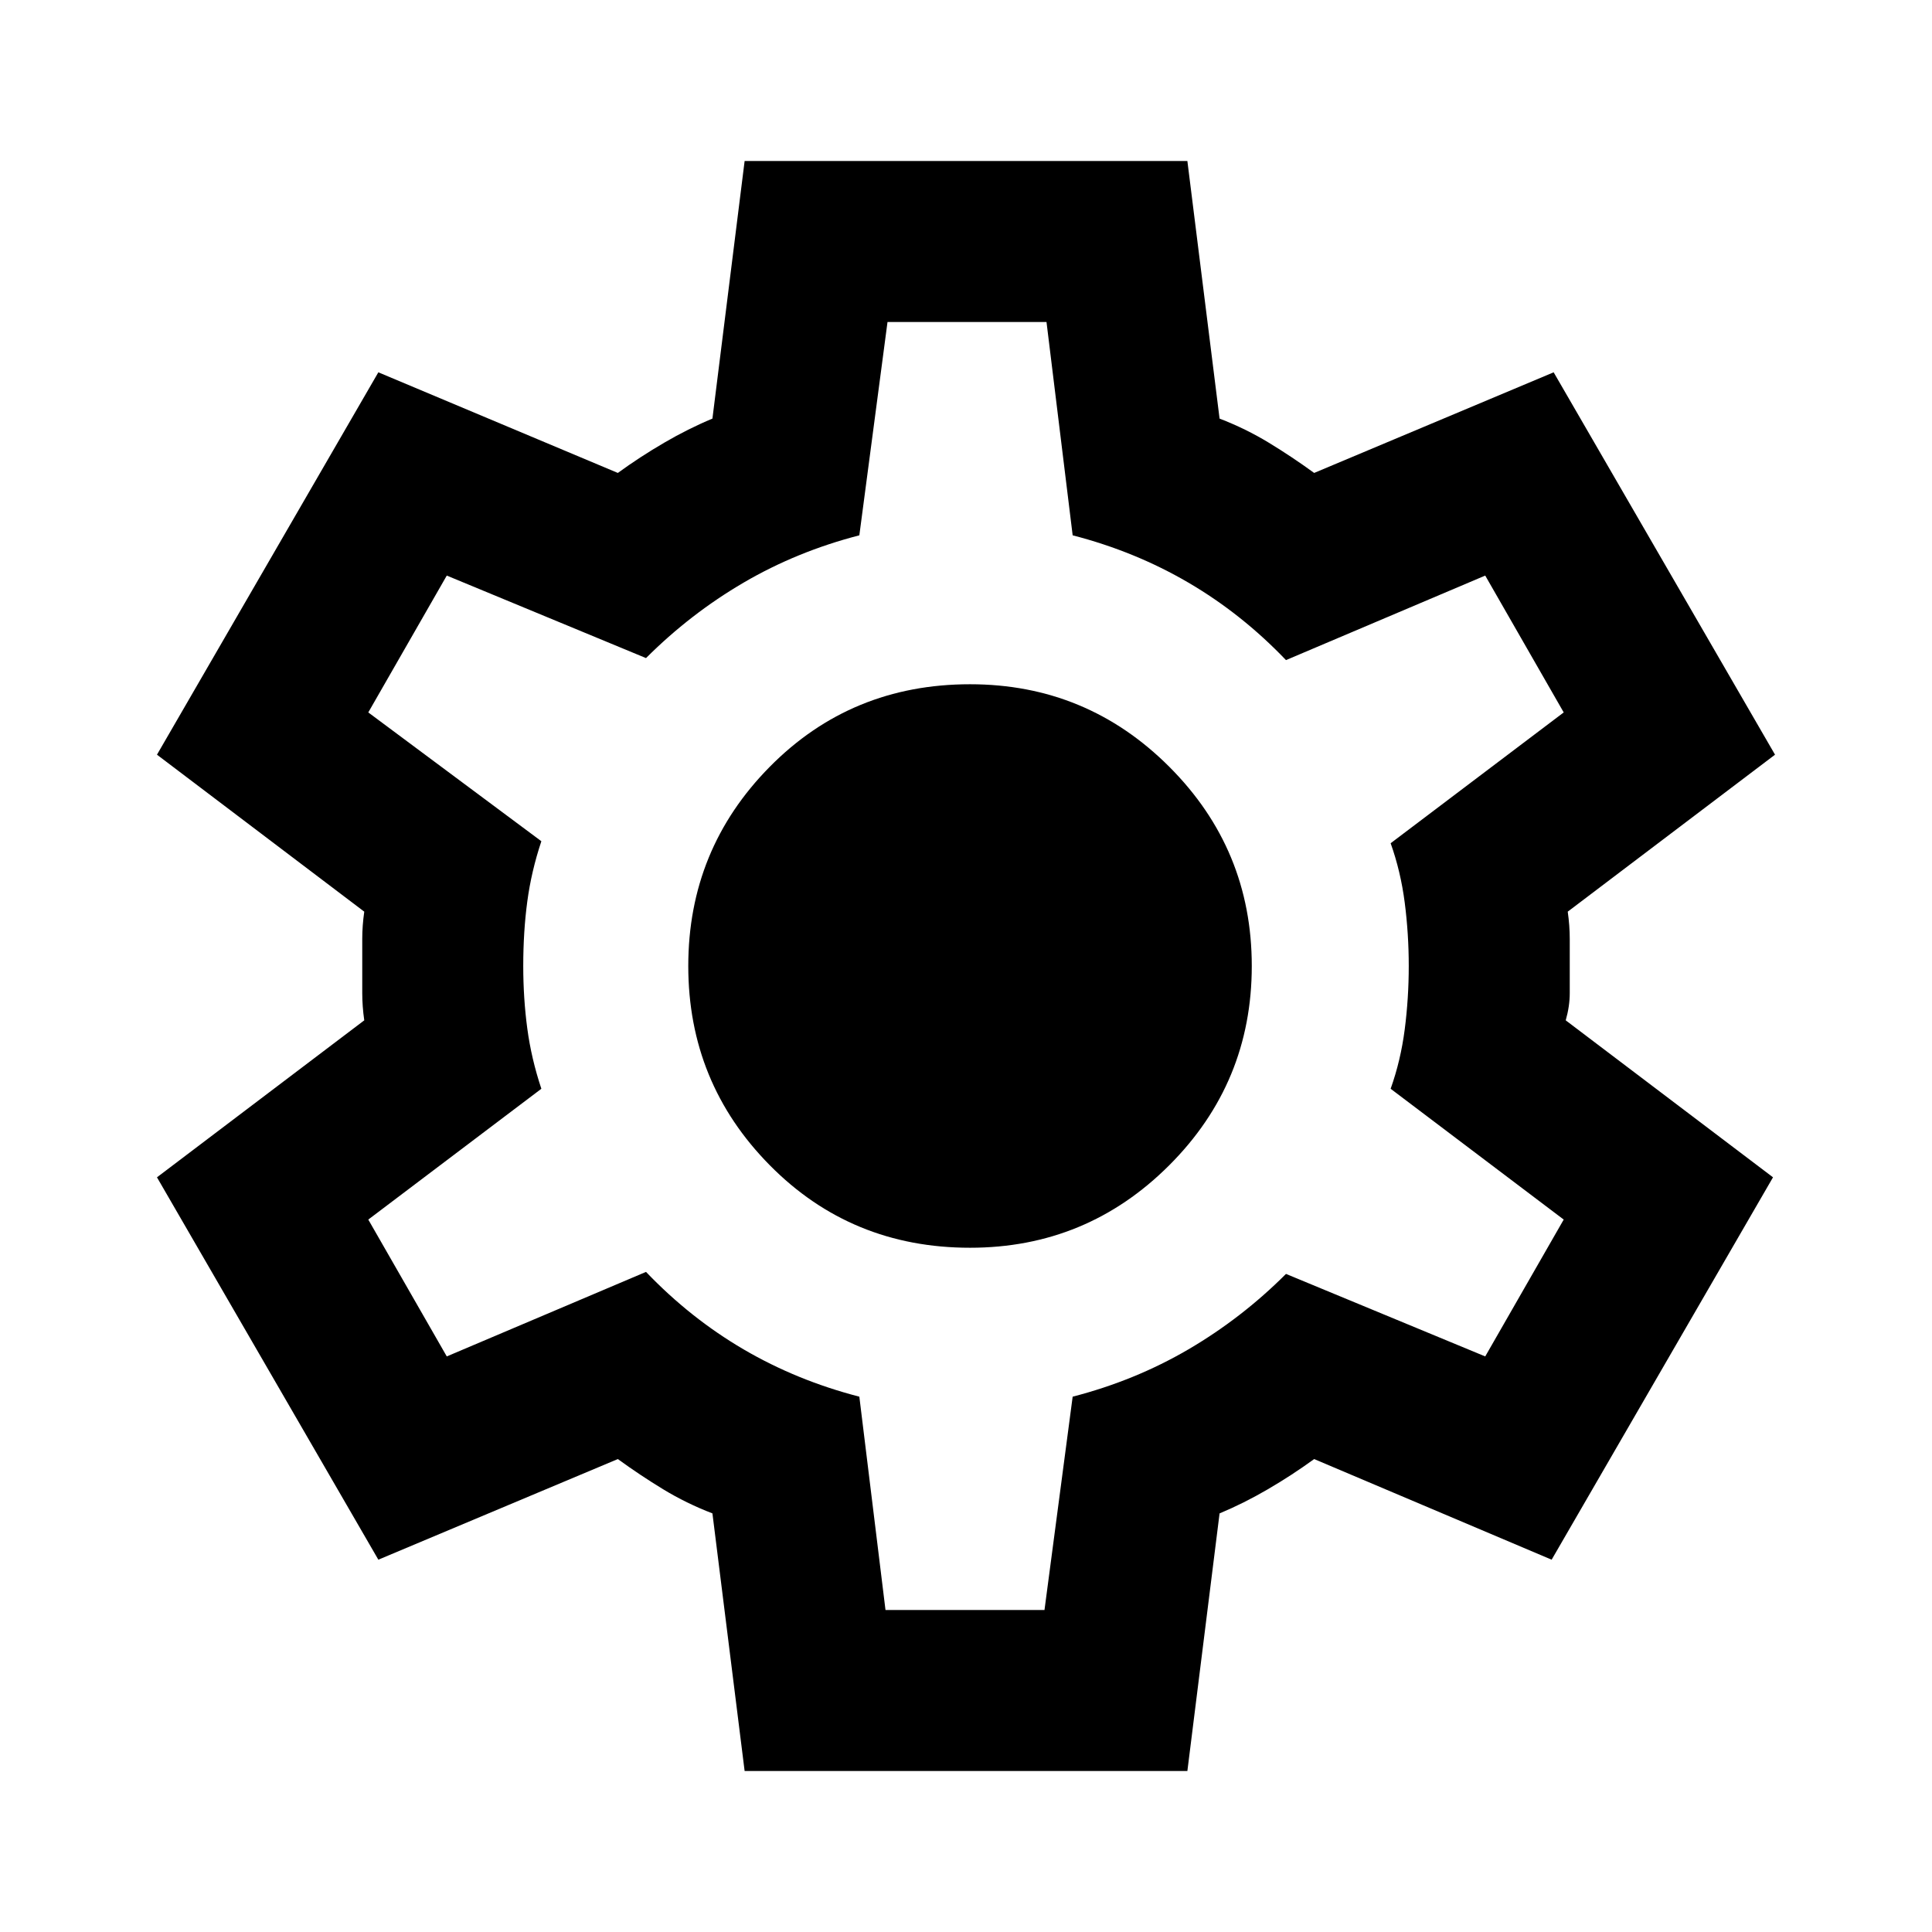
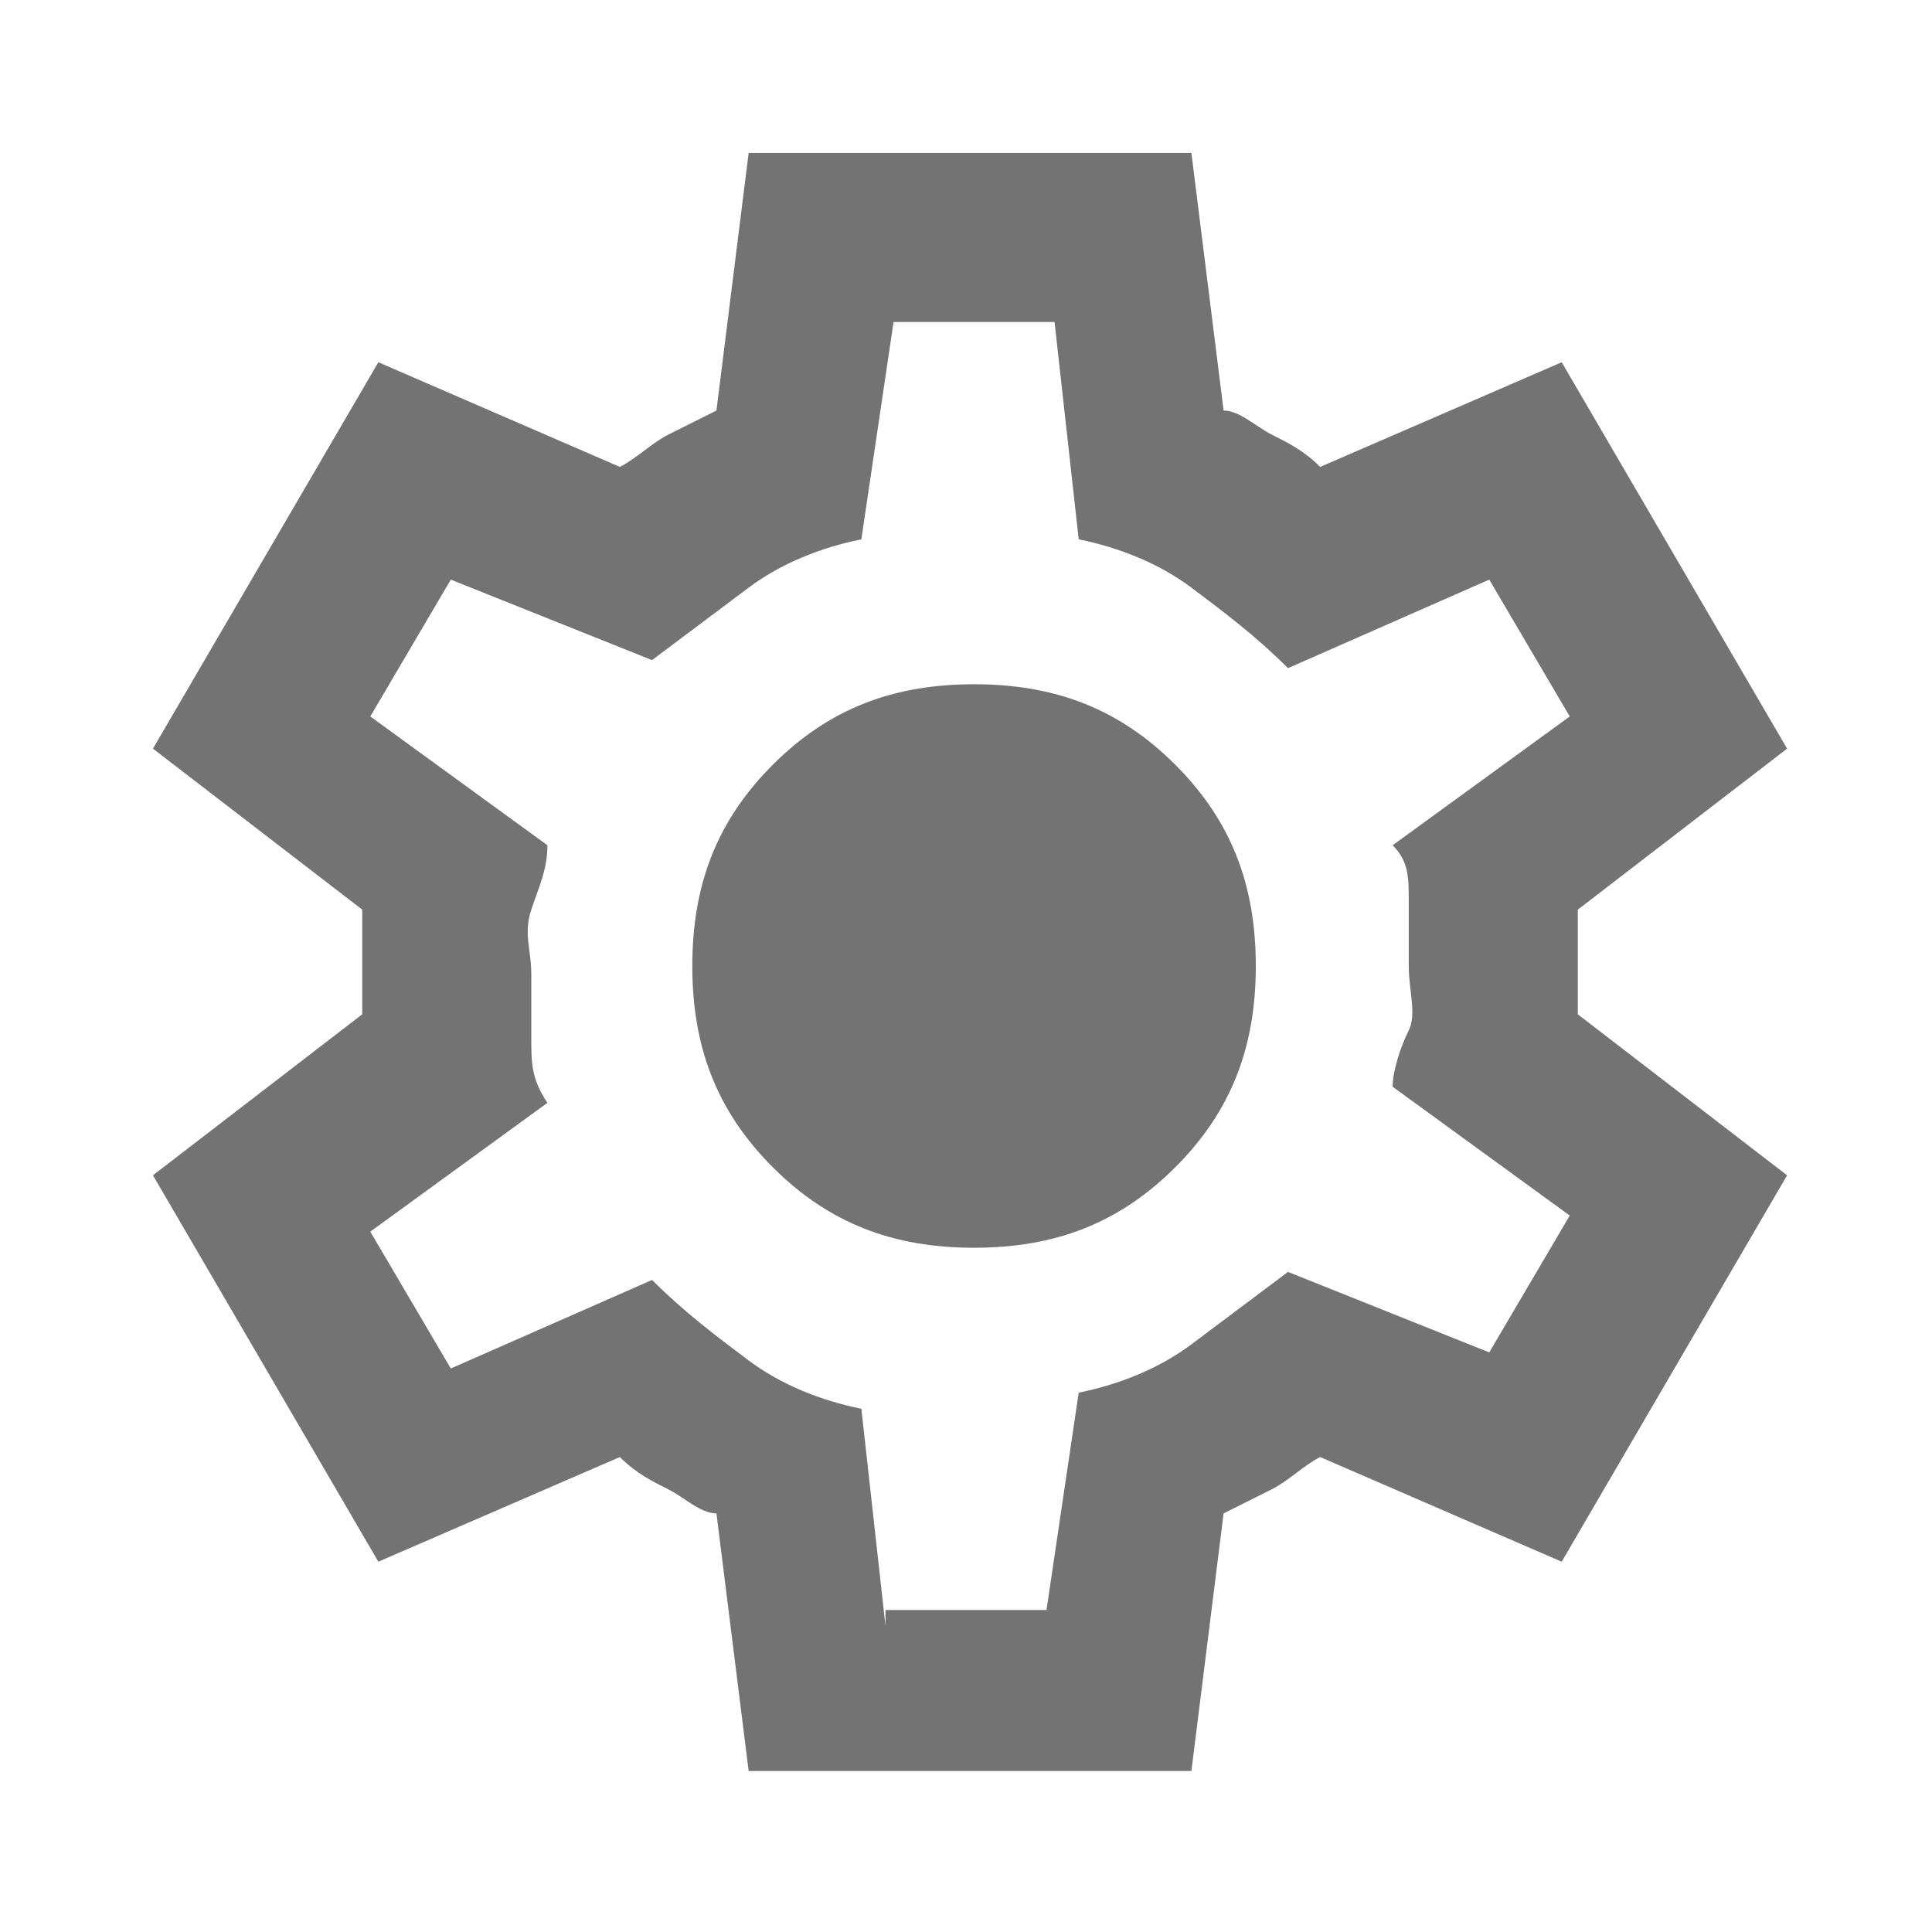
- <svg xmlns="http://www.w3.org/2000/svg" height="24" viewBox="0 -960 960 960" width="24">
-   <path d="m370-80-16-128q-13-5-24.5-12T307-235l-119 50L78-375l103-78q-1-7-1-13.5v-27q0-6.5 1-13.5L78-585l110-190 119 50q11-8 23-15t24-12l16-128h220l16 128q13 5 24.5 12t22.5 15l119-50 110 190-103 78q1 7 1 13.5v27q0 6.5-2 13.5l103 78-110 190-118-50q-11 8-23 15t-24 12L590-80H370Zm70-80h79l14-106q31-8 57.5-23.5T639-327l99 41 39-68-86-65q5-14 7-29.5t2-31.5q0-16-2-31.5t-7-29.5l86-65-39-68-99 42q-22-23-48.5-38.5T533-694l-13-106h-79l-14 106q-31 8-57.5 23.5T321-633l-99-41-39 68 86 64q-5 15-7 30t-2 32q0 16 2 31t7 30l-86 65 39 68 99-42q22 23 48.5 38.5T427-266l13 106Zm42-180q58 0 99-41t41-99q0-58-41-99t-99-41q-59 0-99.5 41T342-480q0 58 40.5 99t99.5 41Zm-2-140Z" />
+ <svg xmlns="http://www.w3.org/2000/svg" id="Layer_1" data-name="Layer 1" version="1.1" viewBox="0 0 24 24">
+   <defs>
+     <style>
+       .cls-1 {
+         fill: #737373;
+         stroke-width: 0px;
+       }
+     </style>
+   </defs>
+   <path class="cls-1" d="M9.3,22l-.4-3.2c-.2,0-.4-.2-.6-.3s-.4-.2-.6-.4l-3,1.3-2.8-4.8,2.6-2c0-.1,0-.2,0-.3v-.7c0-.1,0-.2,0-.3l-2.6-2,2.8-4.8,3,1.3c.2-.1.4-.3.6-.4s.4-.2.6-.3l.4-3.2h5.5l.4,3.2c.2,0,.4.2.6.3s.4.2.6.4l3-1.3,2.8,4.8-2.6,2c0,.1,0,.2,0,.3v.7c0,.1,0,.2,0,.3l2.6,2-2.8,4.8-3-1.3c-.2.1-.4.3-.6.4s-.4.2-.6.3l-.4,3.2h-5.5ZM11,20h2l.4-2.7c.5-.1,1-.3,1.4-.6s.8-.6,1.2-.9l2.5,1,1-1.7-2.2-1.6c0-.2.1-.5.2-.7s0-.5,0-.8,0-.5,0-.8c0-.3,0-.5-.2-.7l2.2-1.6-1-1.7-2.5,1.1c-.4-.4-.8-.7-1.2-1s-.9-.5-1.4-.6l-.3-2.7h-2l-.4,2.7c-.5.1-1,.3-1.4.6s-.8.6-1.2.9l-2.5-1-1,1.7,2.2,1.6c0,.3-.1.5-.2.8s0,.5,0,.8,0,.5,0,.8,0,.5.2.8l-2.2,1.6,1,1.7,2.5-1.1c.4.4.8.7,1.2,1s.9.5,1.4.6l.3,2.7ZM12.1,15.5c1,0,1.8-.3,2.5-1s1-1.5,1-2.5-.3-1.8-1-2.5-1.5-1-2.5-1-1.8.3-2.5,1-1,1.5-1,2.5.3,1.8,1,2.5,1.5,1,2.5,1Z" />
</svg>
